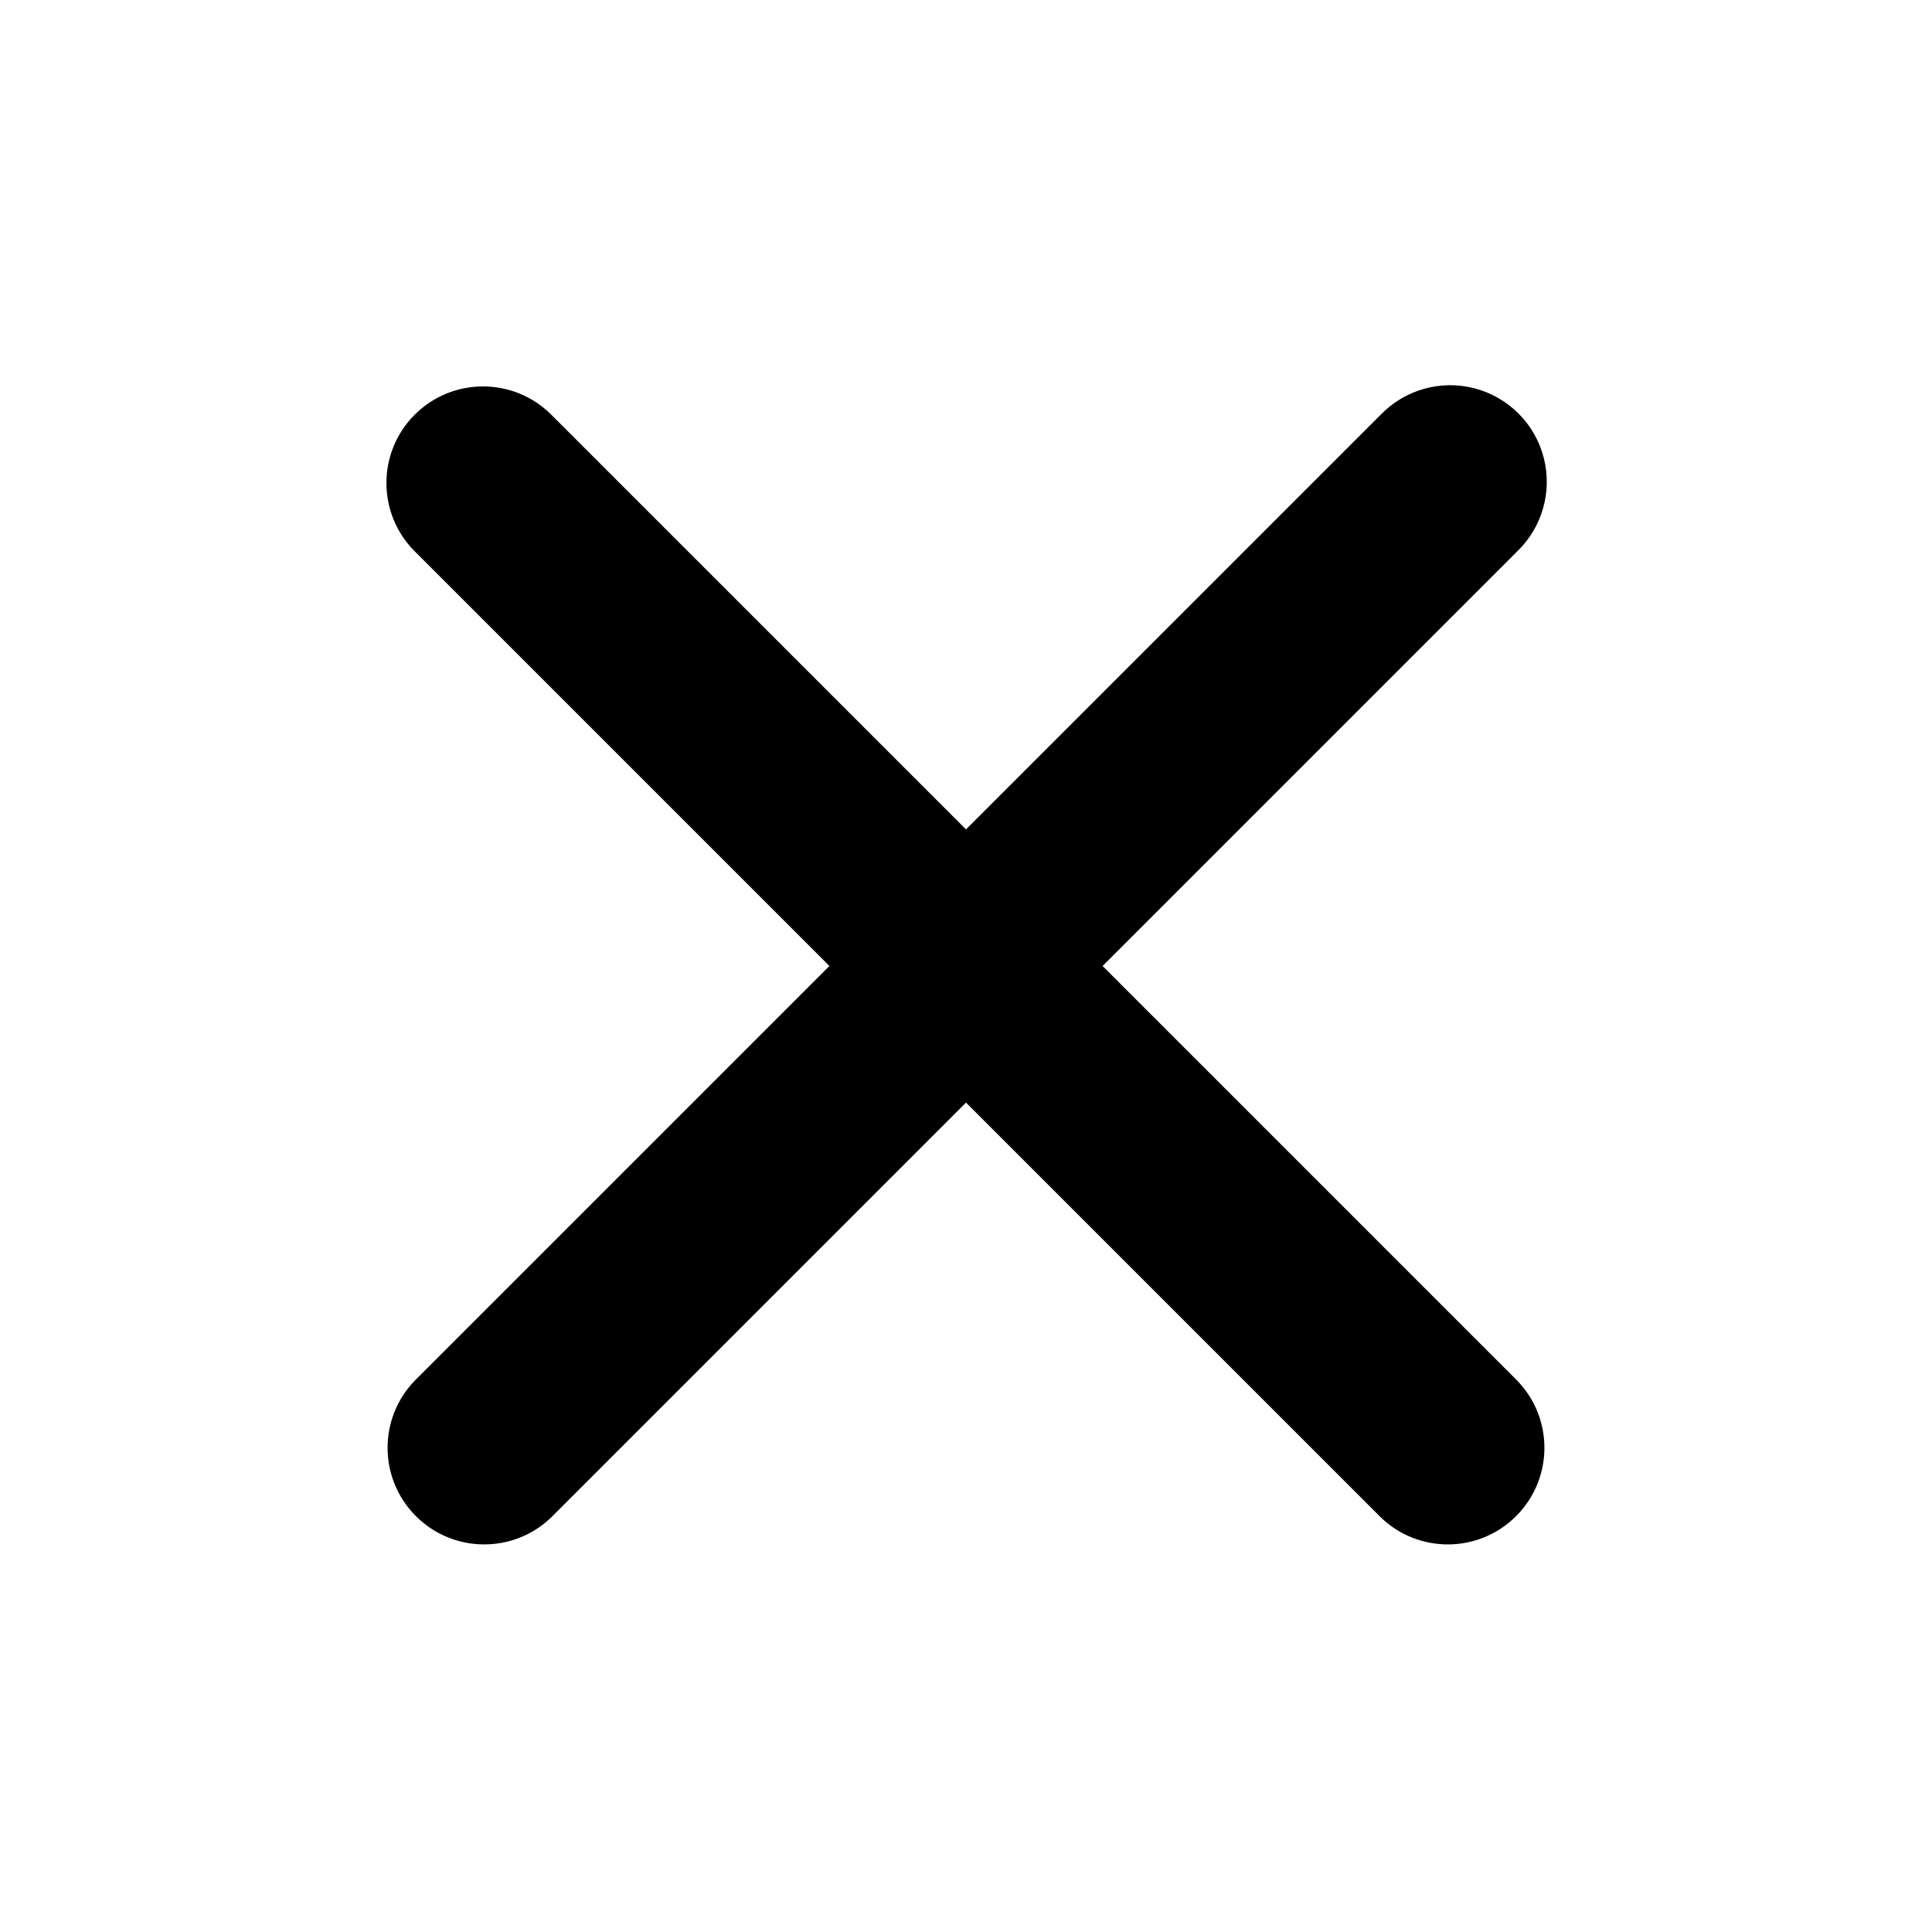
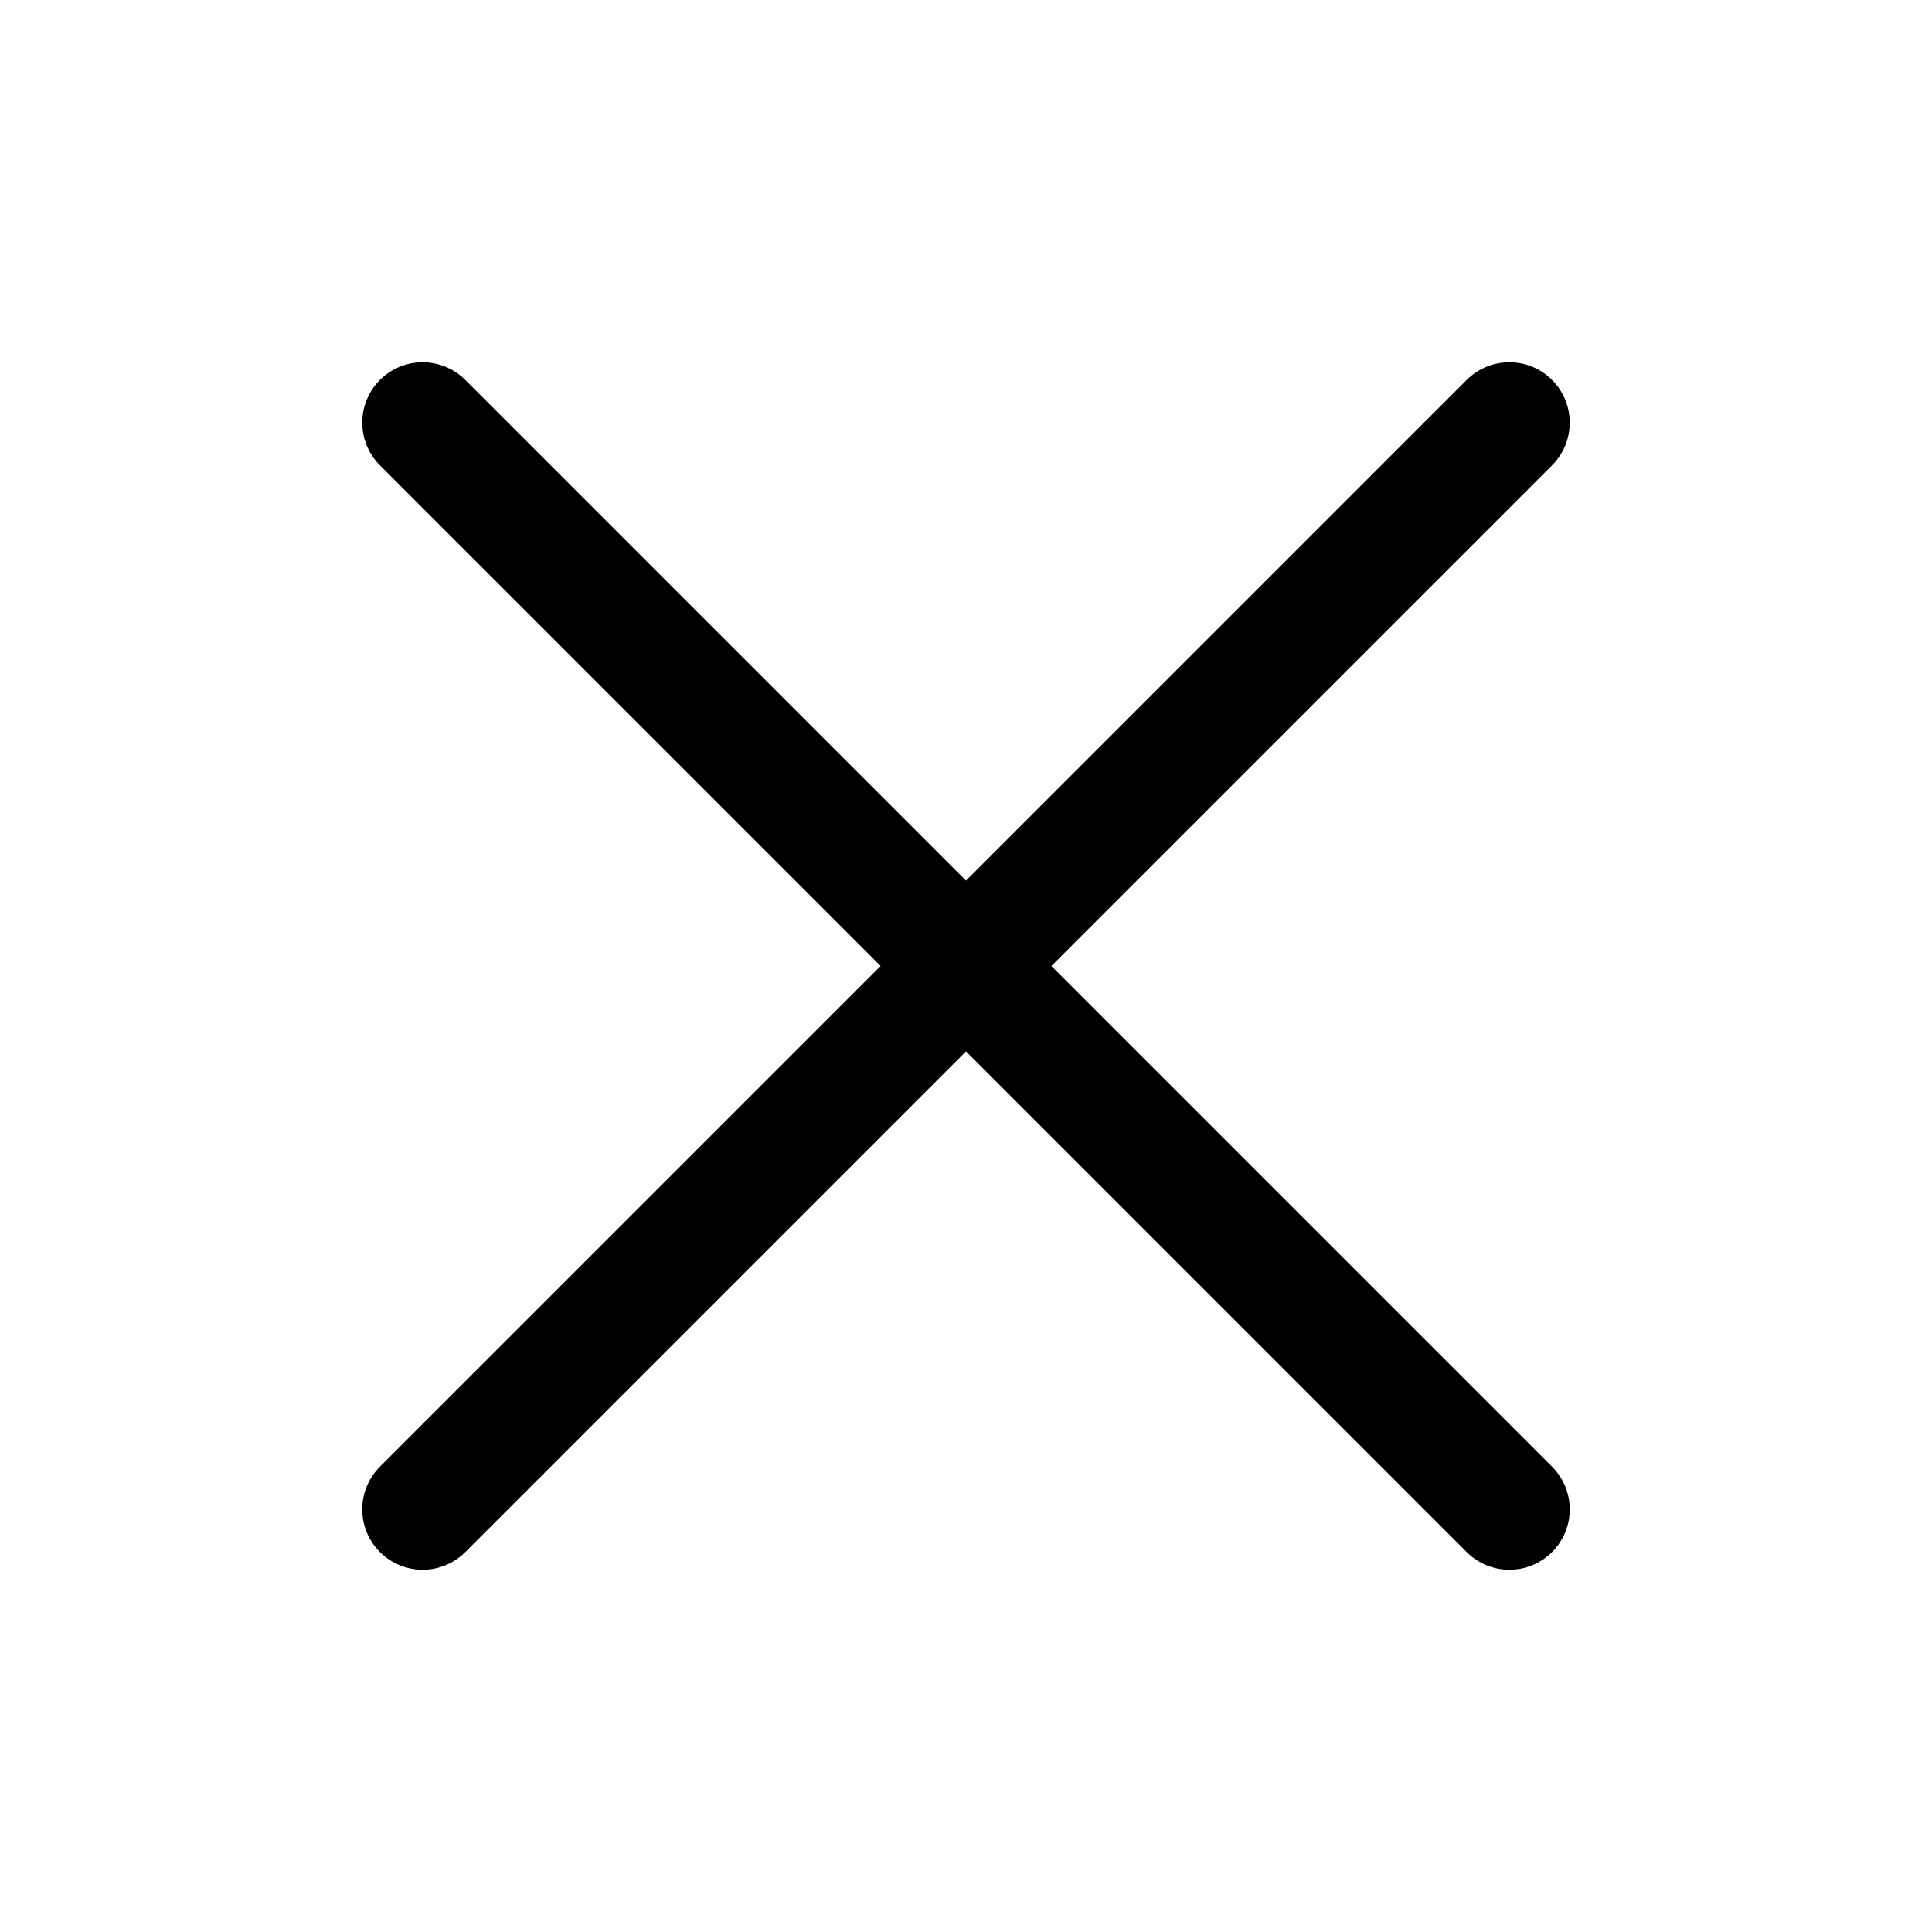
- <svg xmlns="http://www.w3.org/2000/svg" fill="currentColor" class="hidden w-6 h-6" viewBox="0 0 20 20">
-   <path fill-rule="evenodd" d="M4.293 4.293a1 1 0 0 1 1.414 0L10 8.586l4.293-4.293a1 1 0 1 1 1.414 1.414L11.414 10l4.293 4.293a1 1 0 0 1-1.414 1.414L10 11.414l-4.293 4.293a1 1 0 0 1-1.414-1.414L8.586 10 4.293 5.707a1 1 0 0 1 0-1.414z" clip-rule="evenodd" />
+ <svg xmlns="http://www.w3.org/2000/svg" viewBox="0 0 256 256">
+   <path fill="none" d="M0 0h256v256H0z" />
+   <path stroke="currentColor" stroke-linecap="round" stroke-linejoin="round" stroke-width="16" d="M200 56 56 200M200 200 56 56" />
</svg>
